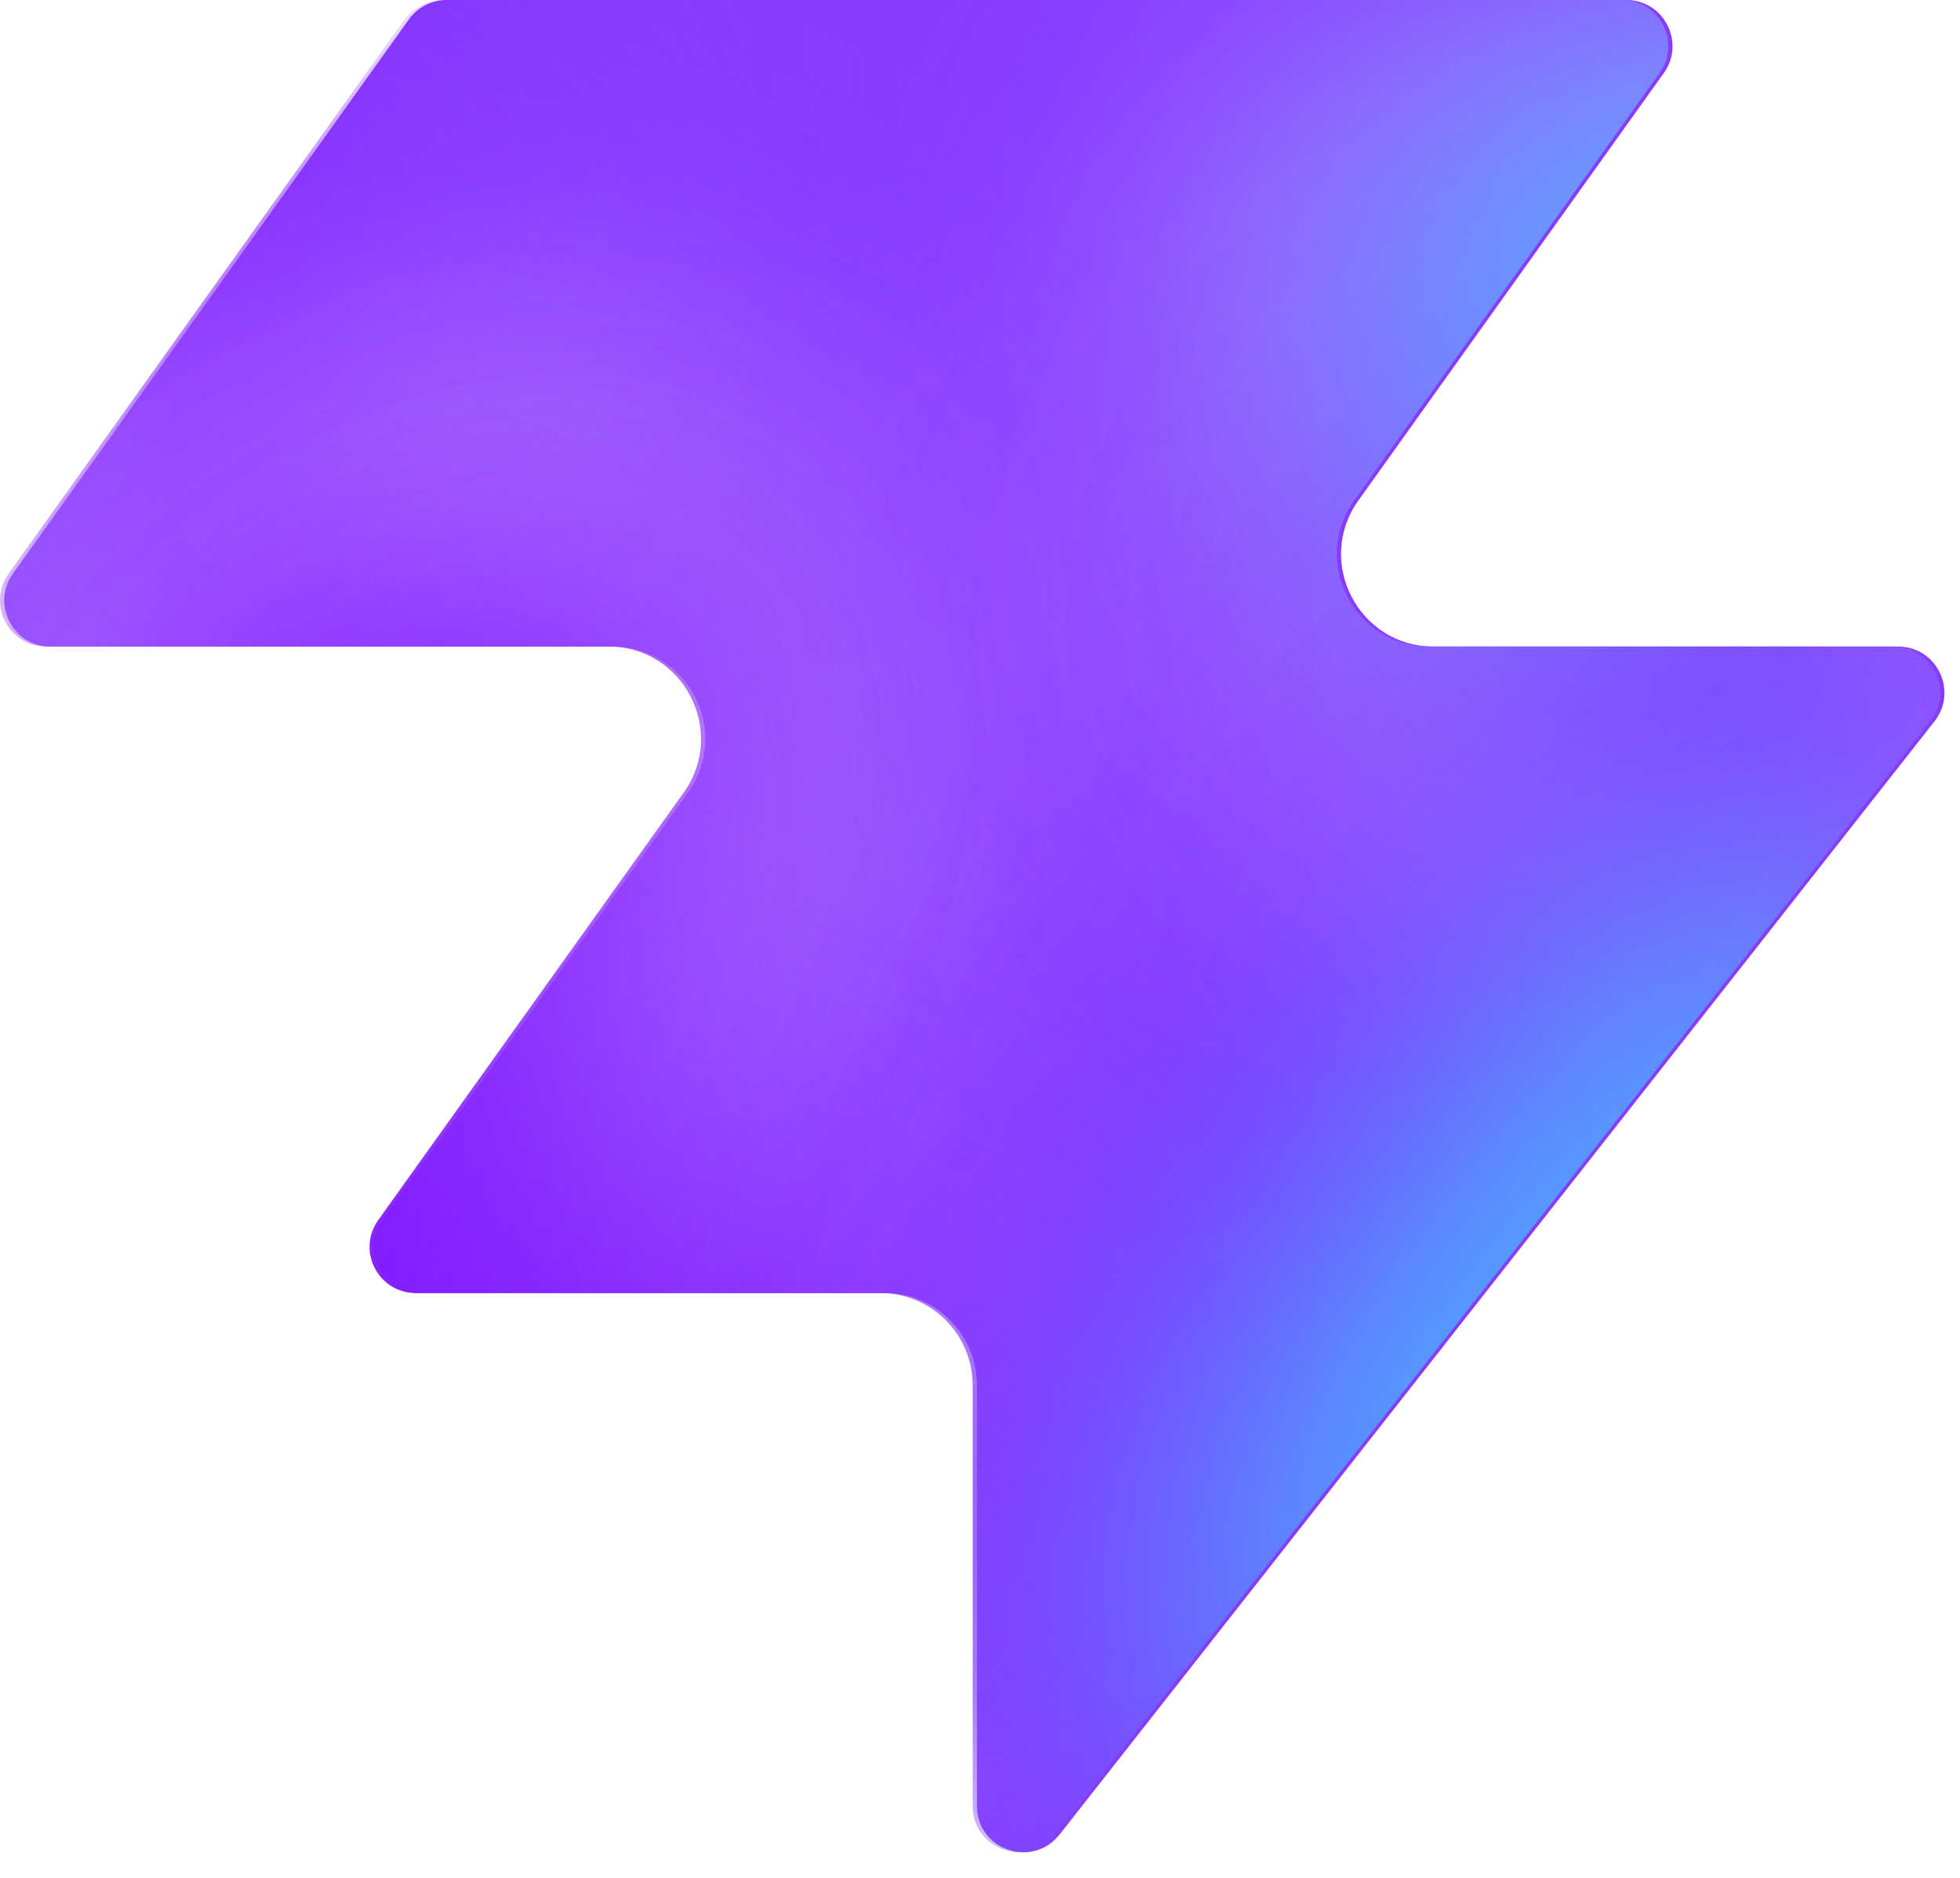
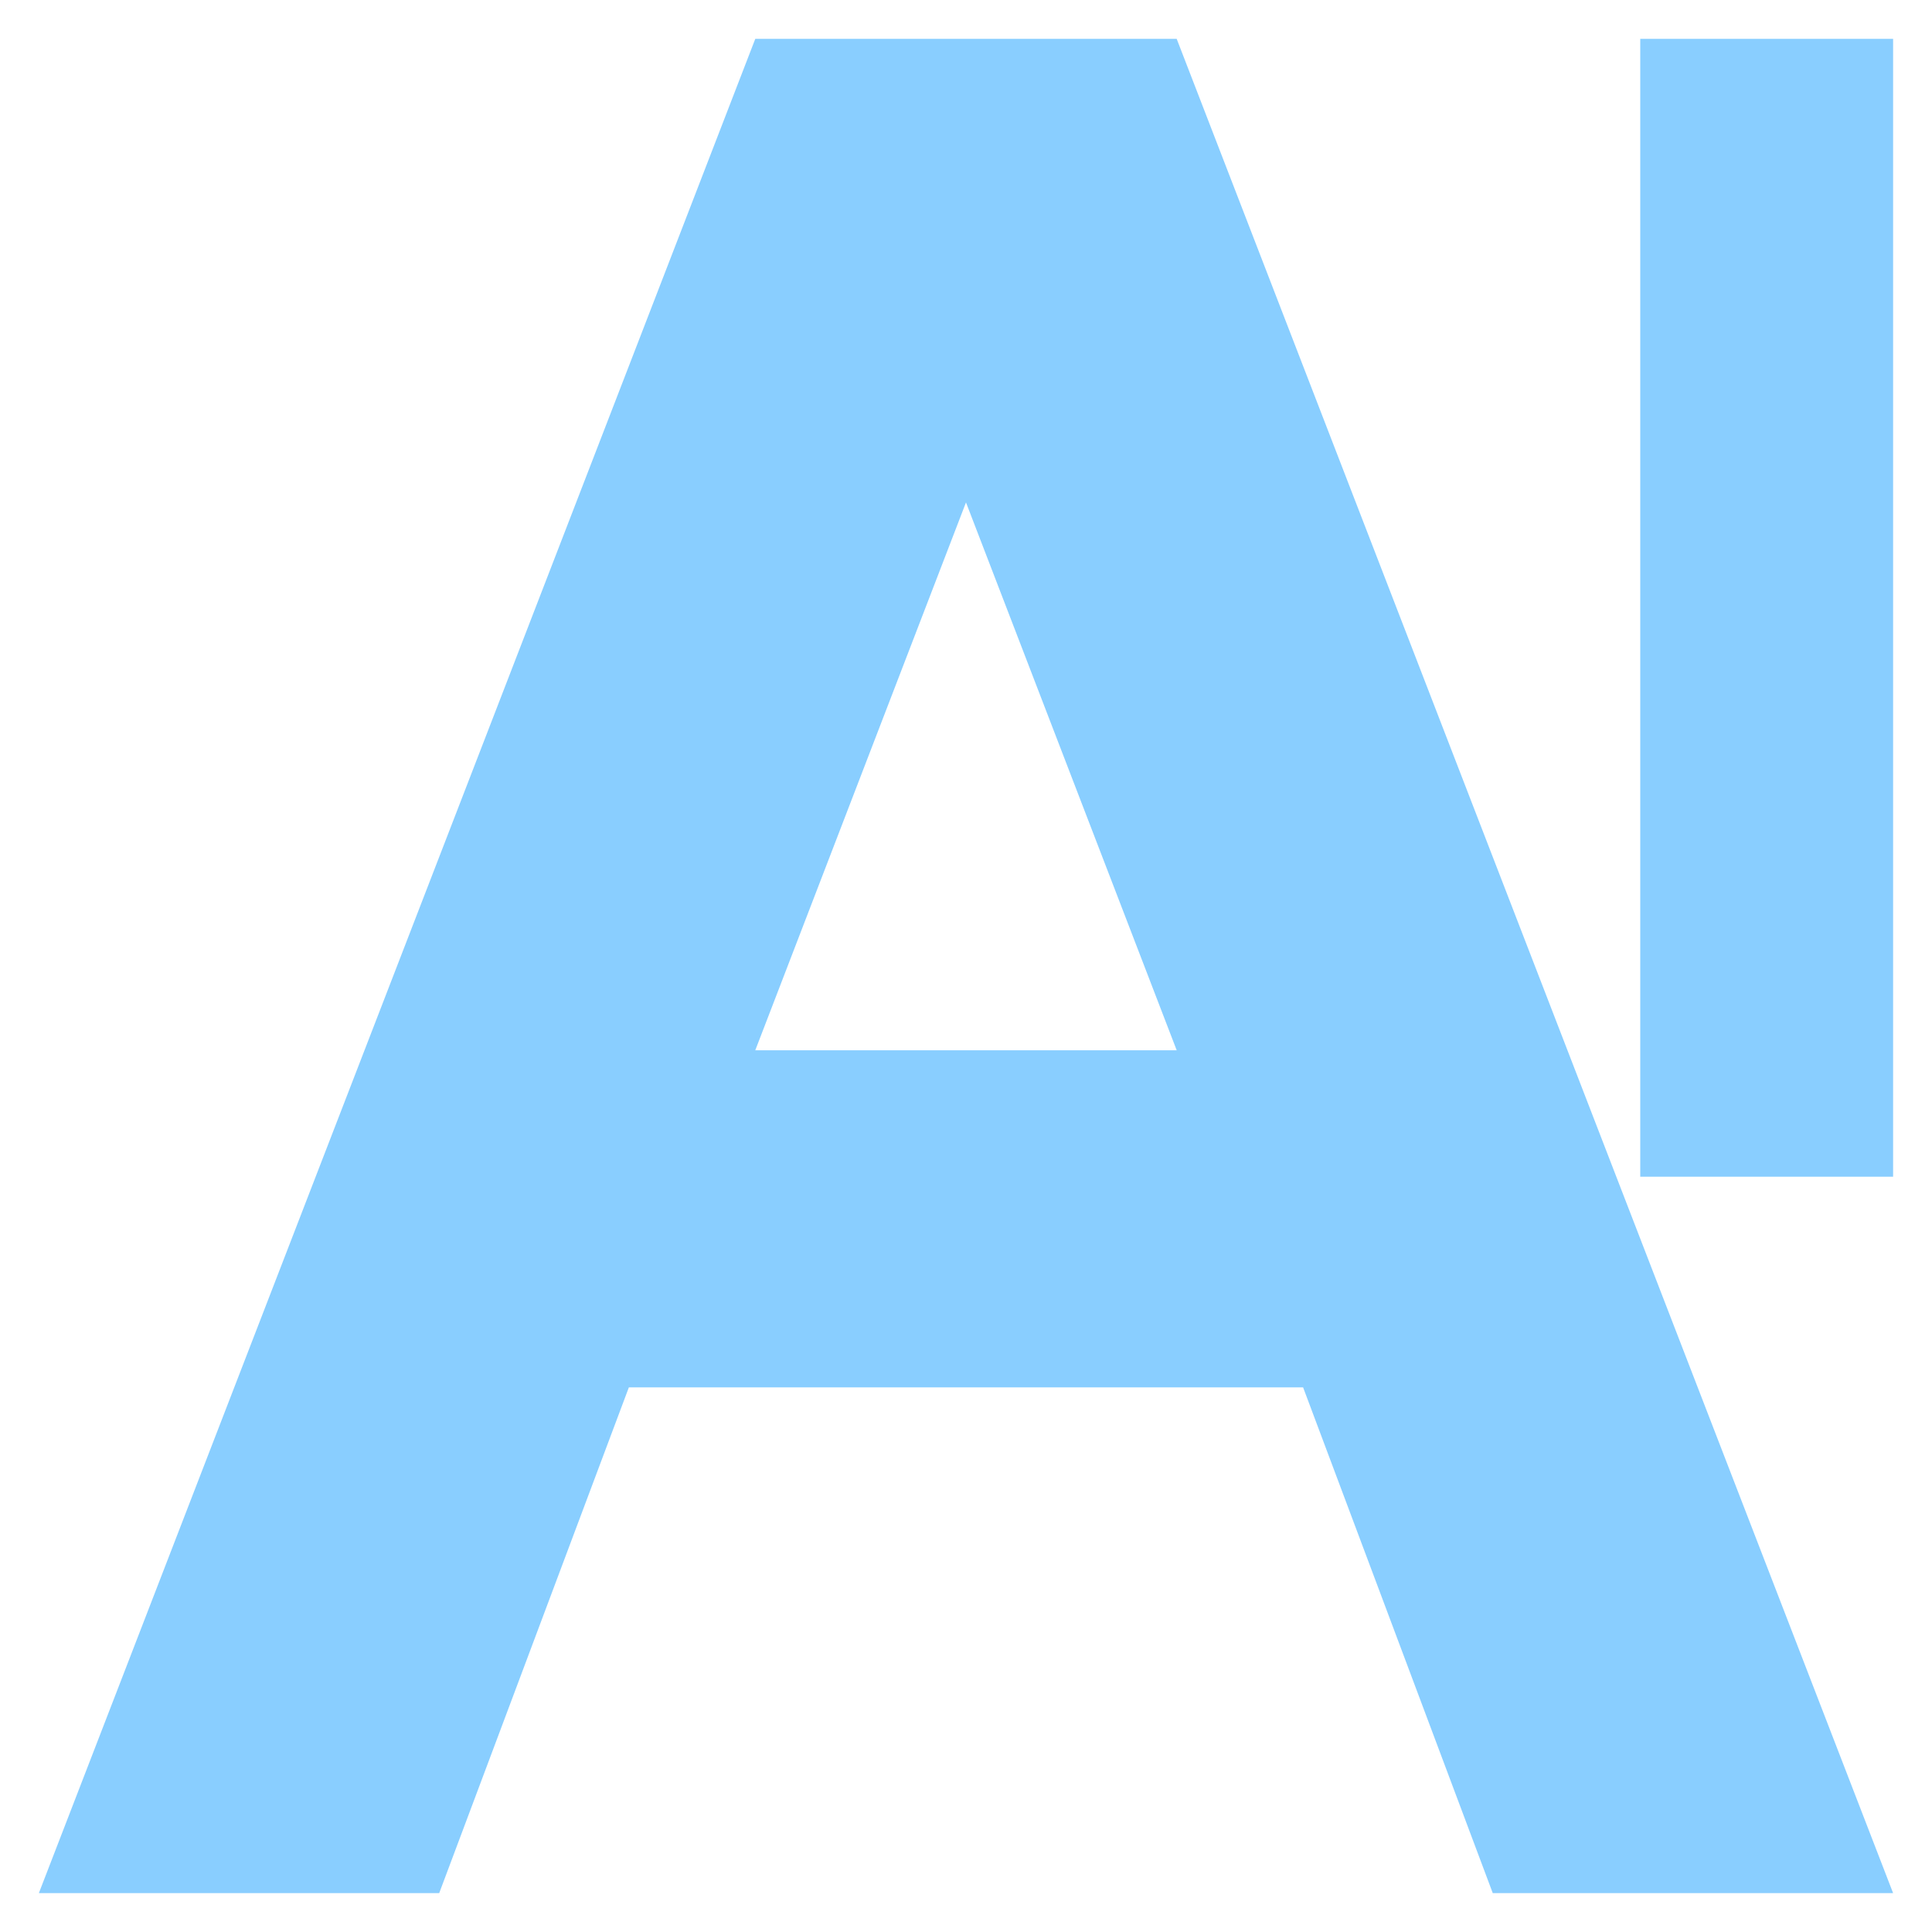
- <svg xmlns="http://www.w3.org/2000/svg" width="48" height="46" fill="none" viewBox="0 0 48 46">
-   <path fill="#863bff" d="M25.946 44.938c-.664.845-2.021.375-2.021-.698V33.937a2.26 2.26 0 0 0-2.262-2.262H10.287c-.92 0-1.456-1.04-.92-1.788l7.48-10.471c1.07-1.497 0-3.578-1.842-3.578H1.237c-.92 0-1.456-1.04-.92-1.788L10.013.474c.214-.297.556-.474.92-.474h28.894c.92 0 1.456 1.04.92 1.788l-7.48 10.471c-1.07 1.498 0 3.579 1.842 3.579h11.377c.943 0 1.473 1.088.89 1.83L25.947 44.94z" style="fill:#863bff;fill:color(display-p3 .525 .23 1);fill-opacity:1" />
-   <mask id="a" width="48" height="46" x="0" y="0" maskUnits="userSpaceOnUse" style="mask-type:alpha">
-     <path fill="#000" d="M25.842 44.938c-.664.844-2.021.375-2.021-.698V33.937a2.26 2.26 0 0 0-2.262-2.262H10.183c-.92 0-1.456-1.04-.92-1.788l7.48-10.471c1.07-1.498 0-3.579-1.842-3.579H1.133c-.92 0-1.456-1.04-.92-1.787L9.91.473c.214-.297.556-.474.92-.474h28.894c.92 0 1.456 1.04.92 1.788l-7.48 10.471c-1.07 1.498 0 3.578 1.842 3.578h11.377c.943 0 1.473 1.088.89 1.832L25.843 44.94z" style="fill:#000;fill-opacity:1" />
-   </mask>
-   <g mask="url(#a)">
-     <g filter="url(#b)">
-       <ellipse cx="5.508" cy="14.704" fill="#ede6ff" rx="5.508" ry="14.704" style="fill:#ede6ff;fill:color(display-p3 .927 .903 1);fill-opacity:1" transform="matrix(.00324 1 1 -.00324 -4.47 31.516)" />
-     </g>
-     <g filter="url(#c)">
-       <ellipse cx="10.399" cy="29.851" fill="#ede6ff" rx="10.399" ry="29.851" style="fill:#ede6ff;fill:color(display-p3 .927 .903 1);fill-opacity:1" transform="matrix(.00324 1 1 -.00324 -39.328 7.883)" />
-     </g>
-     <g filter="url(#d)">
-       <ellipse cx="5.508" cy="30.487" fill="#7e14ff" rx="5.508" ry="30.487" style="fill:#7e14ff;fill:color(display-p3 .492 .077 1);fill-opacity:1" transform="rotate(89.814 -25.913 -14.639)scale(1 -1)" />
-     </g>
-     <g filter="url(#e)">
-       <ellipse cx="5.508" cy="30.599" fill="#7e14ff" rx="5.508" ry="30.599" style="fill:#7e14ff;fill:color(display-p3 .492 .077 1);fill-opacity:1" transform="rotate(89.814 -32.644 -3.334)scale(1 -1)" />
-     </g>
-     <g filter="url(#f)">
-       <ellipse cx="5.508" cy="30.599" fill="#7e14ff" rx="5.508" ry="30.599" style="fill:#7e14ff;fill:color(display-p3 .492 .077 1);fill-opacity:1" transform="matrix(.00324 1 1 -.00324 -34.34 30.47)" />
-     </g>
-     <g filter="url(#g)">
-       <ellipse cx="14.072" cy="22.078" fill="#ede6ff" rx="14.072" ry="22.078" style="fill:#ede6ff;fill:color(display-p3 .927 .903 1);fill-opacity:1" transform="rotate(93.35 24.506 48.493)scale(-1 1)" />
-     </g>
-     <g filter="url(#h)">
-       <ellipse cx="3.47" cy="21.501" fill="#7e14ff" rx="3.47" ry="21.501" style="fill:#7e14ff;fill:color(display-p3 .492 .077 1);fill-opacity:1" transform="rotate(89.009 28.708 47.59)scale(-1 1)" />
-     </g>
-     <g filter="url(#i)">
-       <ellipse cx="3.47" cy="21.501" fill="#7e14ff" rx="3.47" ry="21.501" style="fill:#7e14ff;fill:color(display-p3 .492 .077 1);fill-opacity:1" transform="rotate(89.009 28.708 47.59)scale(-1 1)" />
-     </g>
-     <g filter="url(#j)">
-       <ellipse cx=".387" cy="8.972" fill="#7e14ff" rx="4.407" ry="29.108" style="fill:#7e14ff;fill:color(display-p3 .492 .077 1);fill-opacity:1" transform="rotate(39.51 .387 8.972)" />
-     </g>
-     <g filter="url(#k)">
-       <ellipse cx="47.523" cy="-6.092" fill="#7e14ff" rx="4.407" ry="29.108" style="fill:#7e14ff;fill:color(display-p3 .492 .077 1);fill-opacity:1" transform="rotate(37.892 47.523 -6.092)" />
-     </g>
-     <g filter="url(#l)">
-       <ellipse cx="41.412" cy="6.333" fill="#47bfff" rx="5.971" ry="9.665" style="fill:#47bfff;fill:color(display-p3 .28 .748 1);fill-opacity:1" transform="rotate(37.892 41.412 6.333)" />
-     </g>
-     <g filter="url(#m)">
-       <ellipse cx="-1.879" cy="38.332" fill="#7e14ff" rx="4.407" ry="29.108" style="fill:#7e14ff;fill:color(display-p3 .492 .077 1);fill-opacity:1" transform="rotate(37.892 -1.88 38.332)" />
-     </g>
-     <g filter="url(#n)">
-       <ellipse cx="-1.879" cy="38.332" fill="#7e14ff" rx="4.407" ry="29.108" style="fill:#7e14ff;fill:color(display-p3 .492 .077 1);fill-opacity:1" transform="rotate(37.892 -1.88 38.332)" />
-     </g>
-     <g filter="url(#o)">
-       <ellipse cx="35.651" cy="29.907" fill="#7e14ff" rx="4.407" ry="29.108" style="fill:#7e14ff;fill:color(display-p3 .492 .077 1);fill-opacity:1" transform="rotate(37.892 35.651 29.907)" />
-     </g>
-     <g filter="url(#p)">
-       <ellipse cx="38.418" cy="32.4" fill="#47bfff" rx="5.971" ry="15.297" style="fill:#47bfff;fill:color(display-p3 .28 .748 1);fill-opacity:1" transform="rotate(37.892 38.418 32.4)" />
-     </g>
+ <svg xmlns="http://www.w3.org/2000/svg" viewBox="0 0 256 256" width="256" height="256">
+   <g transform="translate(-50.69 -50.69) scale(1.396)">
+     <path fill="#89CEFF" fill-rule="evenodd" d="     M 40 216     L 108 40     L 148 40     L 216 216     L 178 216     L 160 168     L 96 168     L 78 216     Z     M 128 84     L 108 136     L 148 136     Z     M 192 40     L 216 40     L 216 148     L 192 148     Z   " />
  </g>
-   <defs>
-     <filter id="b" width="60.045" height="41.654" x="-19.77" y="16.149" color-interpolation-filters="sRGB" filterUnits="userSpaceOnUse">
-       <feFlood flood-opacity="0" result="BackgroundImageFix" />
-       <feBlend in="SourceGraphic" in2="BackgroundImageFix" result="shape" />
-       <feGaussianBlur result="effect1_foregroundBlur_2002_17158" stdDeviation="7.659" />
-     </filter>
-     <filter id="c" width="90.34" height="51.437" x="-54.613" y="-7.533" color-interpolation-filters="sRGB" filterUnits="userSpaceOnUse">
-       <feFlood flood-opacity="0" result="BackgroundImageFix" />
-       <feBlend in="SourceGraphic" in2="BackgroundImageFix" result="shape" />
-       <feGaussianBlur result="effect1_foregroundBlur_2002_17158" stdDeviation="7.659" />
-     </filter>
-     <filter id="d" width="79.355" height="29.4" x="-49.64" y="2.03" color-interpolation-filters="sRGB" filterUnits="userSpaceOnUse">
-       <feFlood flood-opacity="0" result="BackgroundImageFix" />
-       <feBlend in="SourceGraphic" in2="BackgroundImageFix" result="shape" />
-       <feGaussianBlur result="effect1_foregroundBlur_2002_17158" stdDeviation="4.596" />
-     </filter>
-     <filter id="e" width="79.579" height="29.4" x="-45.045" y="20.029" color-interpolation-filters="sRGB" filterUnits="userSpaceOnUse">
-       <feFlood flood-opacity="0" result="BackgroundImageFix" />
-       <feBlend in="SourceGraphic" in2="BackgroundImageFix" result="shape" />
-       <feGaussianBlur result="effect1_foregroundBlur_2002_17158" stdDeviation="4.596" />
-     </filter>
-     <filter id="f" width="79.579" height="29.4" x="-43.513" y="21.178" color-interpolation-filters="sRGB" filterUnits="userSpaceOnUse">
-       <feFlood flood-opacity="0" result="BackgroundImageFix" />
-       <feBlend in="SourceGraphic" in2="BackgroundImageFix" result="shape" />
-       <feGaussianBlur result="effect1_foregroundBlur_2002_17158" stdDeviation="4.596" />
-     </filter>
-     <filter id="g" width="74.749" height="58.852" x="15.756" y="-17.901" color-interpolation-filters="sRGB" filterUnits="userSpaceOnUse">
-       <feFlood flood-opacity="0" result="BackgroundImageFix" />
-       <feBlend in="SourceGraphic" in2="BackgroundImageFix" result="shape" />
-       <feGaussianBlur result="effect1_foregroundBlur_2002_17158" stdDeviation="7.659" />
-     </filter>
-     <filter id="h" width="61.377" height="25.362" x="23.548" y="2.284" color-interpolation-filters="sRGB" filterUnits="userSpaceOnUse">
-       <feFlood flood-opacity="0" result="BackgroundImageFix" />
-       <feBlend in="SourceGraphic" in2="BackgroundImageFix" result="shape" />
-       <feGaussianBlur result="effect1_foregroundBlur_2002_17158" stdDeviation="4.596" />
-     </filter>
-     <filter id="i" width="61.377" height="25.362" x="23.548" y="2.284" color-interpolation-filters="sRGB" filterUnits="userSpaceOnUse">
-       <feFlood flood-opacity="0" result="BackgroundImageFix" />
-       <feBlend in="SourceGraphic" in2="BackgroundImageFix" result="shape" />
-       <feGaussianBlur result="effect1_foregroundBlur_2002_17158" stdDeviation="4.596" />
-     </filter>
-     <filter id="j" width="56.045" height="63.649" x="-27.636" y="-22.853" color-interpolation-filters="sRGB" filterUnits="userSpaceOnUse">
-       <feFlood flood-opacity="0" result="BackgroundImageFix" />
-       <feBlend in="SourceGraphic" in2="BackgroundImageFix" result="shape" />
-       <feGaussianBlur result="effect1_foregroundBlur_2002_17158" stdDeviation="4.596" />
-     </filter>
-     <filter id="k" width="54.814" height="64.646" x="20.116" y="-38.415" color-interpolation-filters="sRGB" filterUnits="userSpaceOnUse">
-       <feFlood flood-opacity="0" result="BackgroundImageFix" />
-       <feBlend in="SourceGraphic" in2="BackgroundImageFix" result="shape" />
-       <feGaussianBlur result="effect1_foregroundBlur_2002_17158" stdDeviation="4.596" />
-     </filter>
-     <filter id="l" width="33.541" height="35.313" x="24.641" y="-11.323" color-interpolation-filters="sRGB" filterUnits="userSpaceOnUse">
-       <feFlood flood-opacity="0" result="BackgroundImageFix" />
-       <feBlend in="SourceGraphic" in2="BackgroundImageFix" result="shape" />
-       <feGaussianBlur result="effect1_foregroundBlur_2002_17158" stdDeviation="4.596" />
-     </filter>
-     <filter id="m" width="54.814" height="64.646" x="-29.286" y="6.009" color-interpolation-filters="sRGB" filterUnits="userSpaceOnUse">
-       <feFlood flood-opacity="0" result="BackgroundImageFix" />
-       <feBlend in="SourceGraphic" in2="BackgroundImageFix" result="shape" />
-       <feGaussianBlur result="effect1_foregroundBlur_2002_17158" stdDeviation="4.596" />
-     </filter>
-     <filter id="n" width="54.814" height="64.646" x="-29.286" y="6.009" color-interpolation-filters="sRGB" filterUnits="userSpaceOnUse">
-       <feFlood flood-opacity="0" result="BackgroundImageFix" />
-       <feBlend in="SourceGraphic" in2="BackgroundImageFix" result="shape" />
-       <feGaussianBlur result="effect1_foregroundBlur_2002_17158" stdDeviation="4.596" />
-     </filter>
-     <filter id="o" width="54.814" height="64.646" x="8.244" y="-2.416" color-interpolation-filters="sRGB" filterUnits="userSpaceOnUse">
-       <feFlood flood-opacity="0" result="BackgroundImageFix" />
-       <feBlend in="SourceGraphic" in2="BackgroundImageFix" result="shape" />
-       <feGaussianBlur result="effect1_foregroundBlur_2002_17158" stdDeviation="4.596" />
-     </filter>
-     <filter id="p" width="39.409" height="43.623" x="18.713" y="10.588" color-interpolation-filters="sRGB" filterUnits="userSpaceOnUse">
-       <feFlood flood-opacity="0" result="BackgroundImageFix" />
-       <feBlend in="SourceGraphic" in2="BackgroundImageFix" result="shape" />
-       <feGaussianBlur result="effect1_foregroundBlur_2002_17158" stdDeviation="4.596" />
-     </filter>
-   </defs>
</svg>
